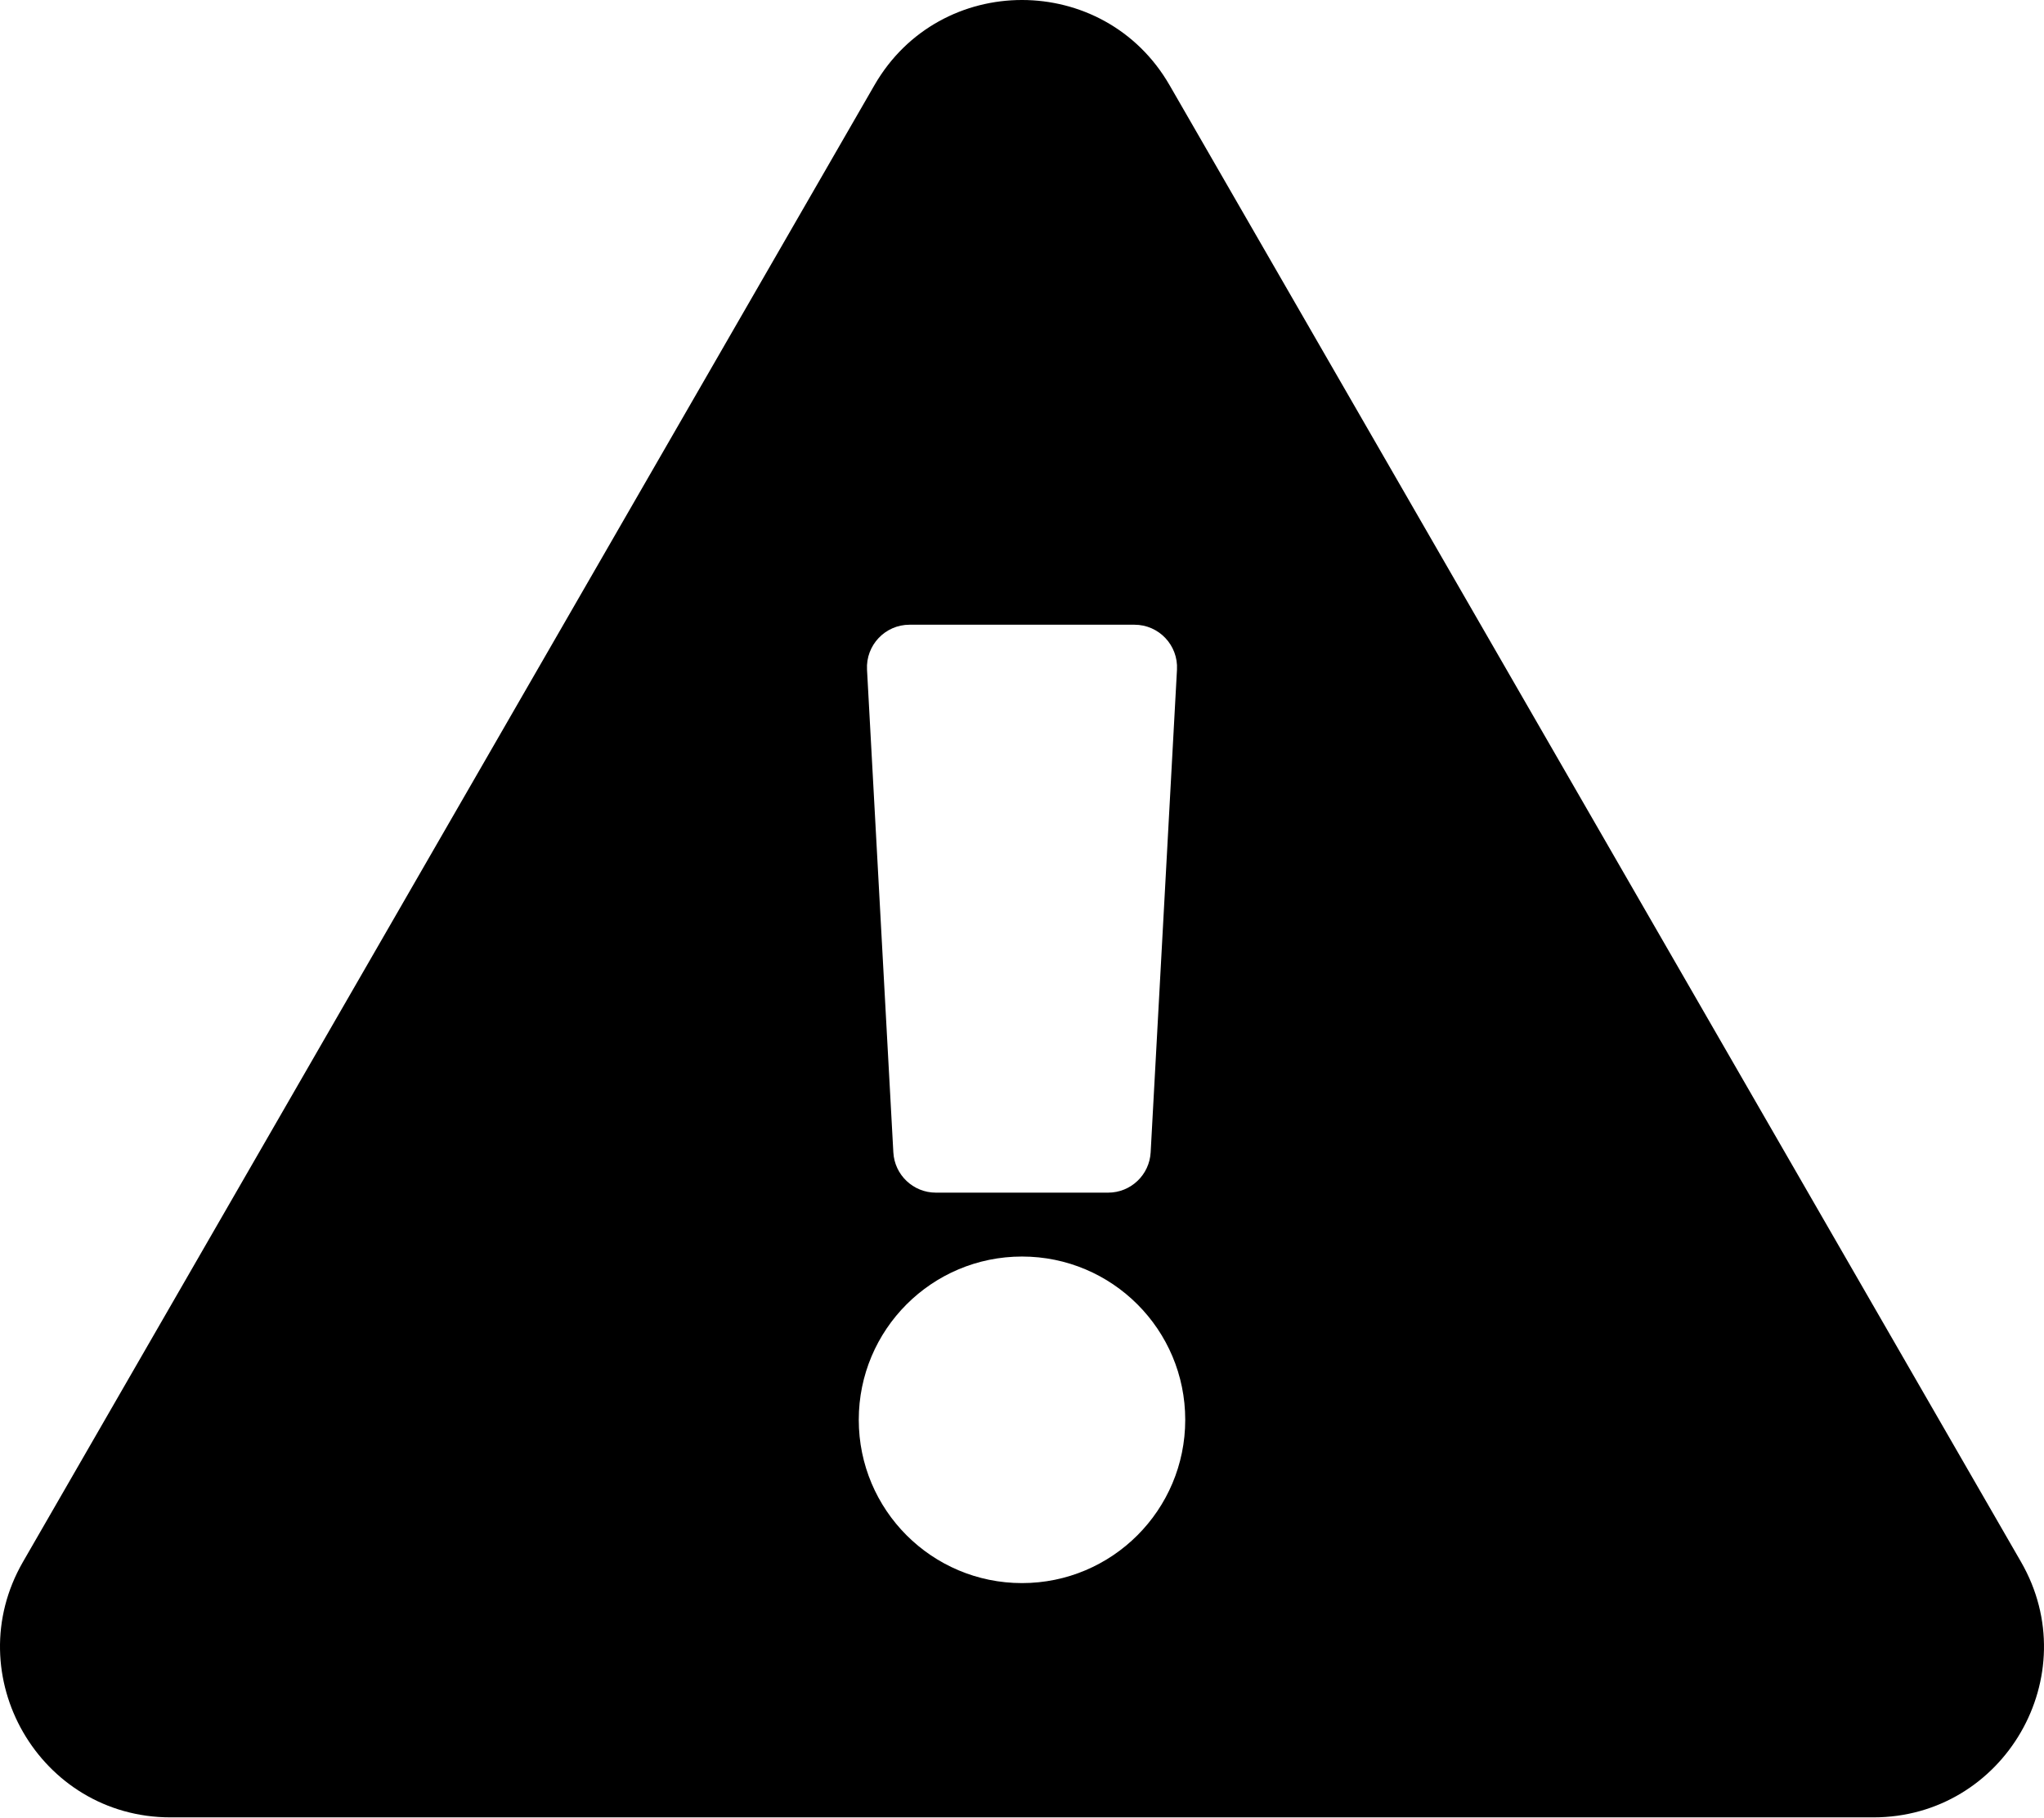
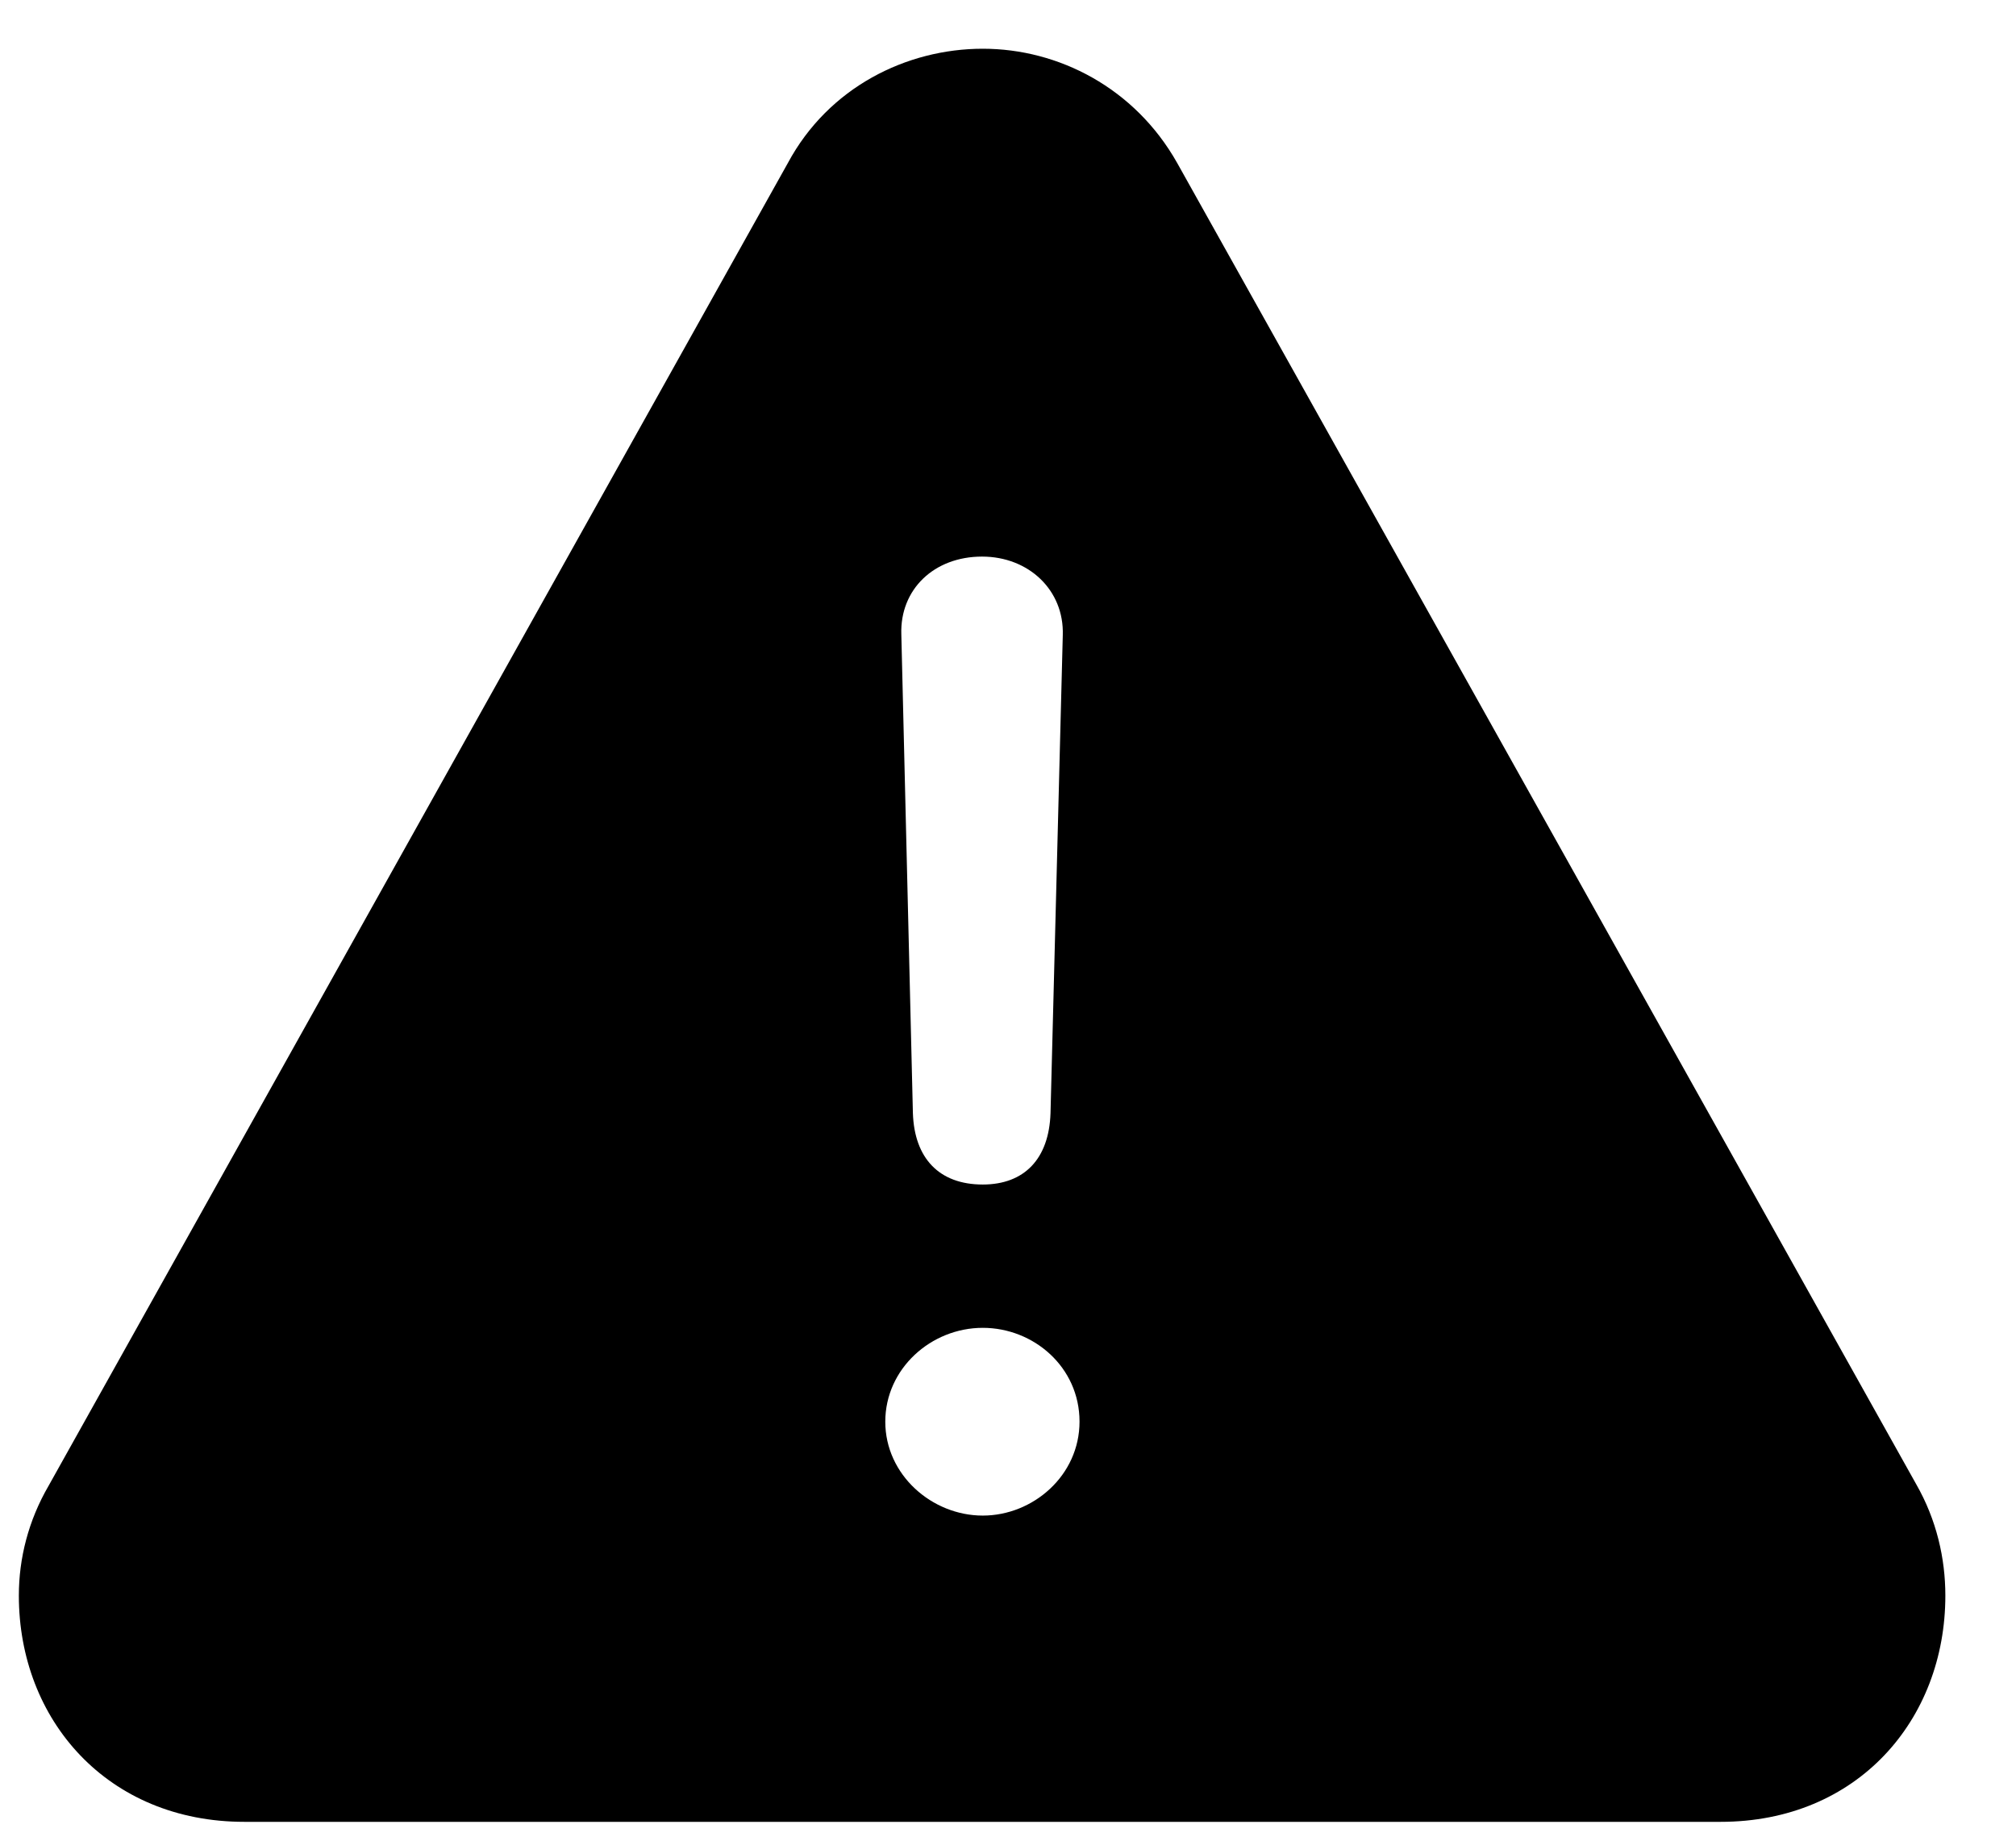
- <svg xmlns="http://www.w3.org/2000/svg" aria-hidden="true" focusable="false" data-prefix="fas" data-icon="exclamation-triangle" role="img" viewBox="0 0 576 512" class="svg-inline--fa fa-exclamation-triangle fa-w-18 fa-3x">
-   <path fill="currentColor" d="M569.517 440.013C587.975 472.007 564.806 512 527.94 512H48.054c-36.937 0-59.999-40.055-41.577-71.987L246.423 23.985c18.467-32.009 64.72-31.951 83.154 0l239.94 416.028zM288 354c-25.405 0-46 20.595-46 46s20.595 46 46 46 46-20.595 46-46-20.595-46-46-46zm-43.673-165.346l7.418 136c.347 6.364 5.609 11.346 11.982 11.346h48.546c6.373 0 11.635-4.982 11.982-11.346l7.418-136c.375-6.874-5.098-12.654-11.982-12.654h-63.383c-6.884 0-12.356 5.78-11.981 12.654z" class="" />
+ <svg xmlns="http://www.w3.org/2000/svg" width="23" height="21" viewBox="0 0 23 21">
+   <g fill="none" fill-rule="evenodd">
+     <g fill="currentColor" fill-rule="nonzero">
+       <g>
+         <path d="M329.63 21.785c1.56 0 2.564-1.162 2.564-2.581 0-.424-.1-.864-.332-1.27L323.43 2.859c-.482-.855-1.353-1.303-2.217-1.303-.871 0-1.76.44-2.224 1.303l-8.434 15.091c-.232.399-.34.83-.34 1.254 0 1.419 1.012 2.581 2.573 2.581h16.842zm-8.418-7.271c-.498 0-.78-.3-.797-.814l-.132-5.462c-.017-.514.373-.888.921-.888.531 0 .938.382.921.897l-.14 5.453c-.017.523-.3.814-.773.814zm0 3.777c-.58 0-1.112-.465-1.112-1.071 0-.606.523-1.071 1.112-1.071.581 0 1.104.448 1.104 1.07 0 .615-.53 1.072-1.104 1.072z" transform="translate(-330 -371) translate(20 370)" />
+       </g>
+     </g>
+   </g>
</svg>
